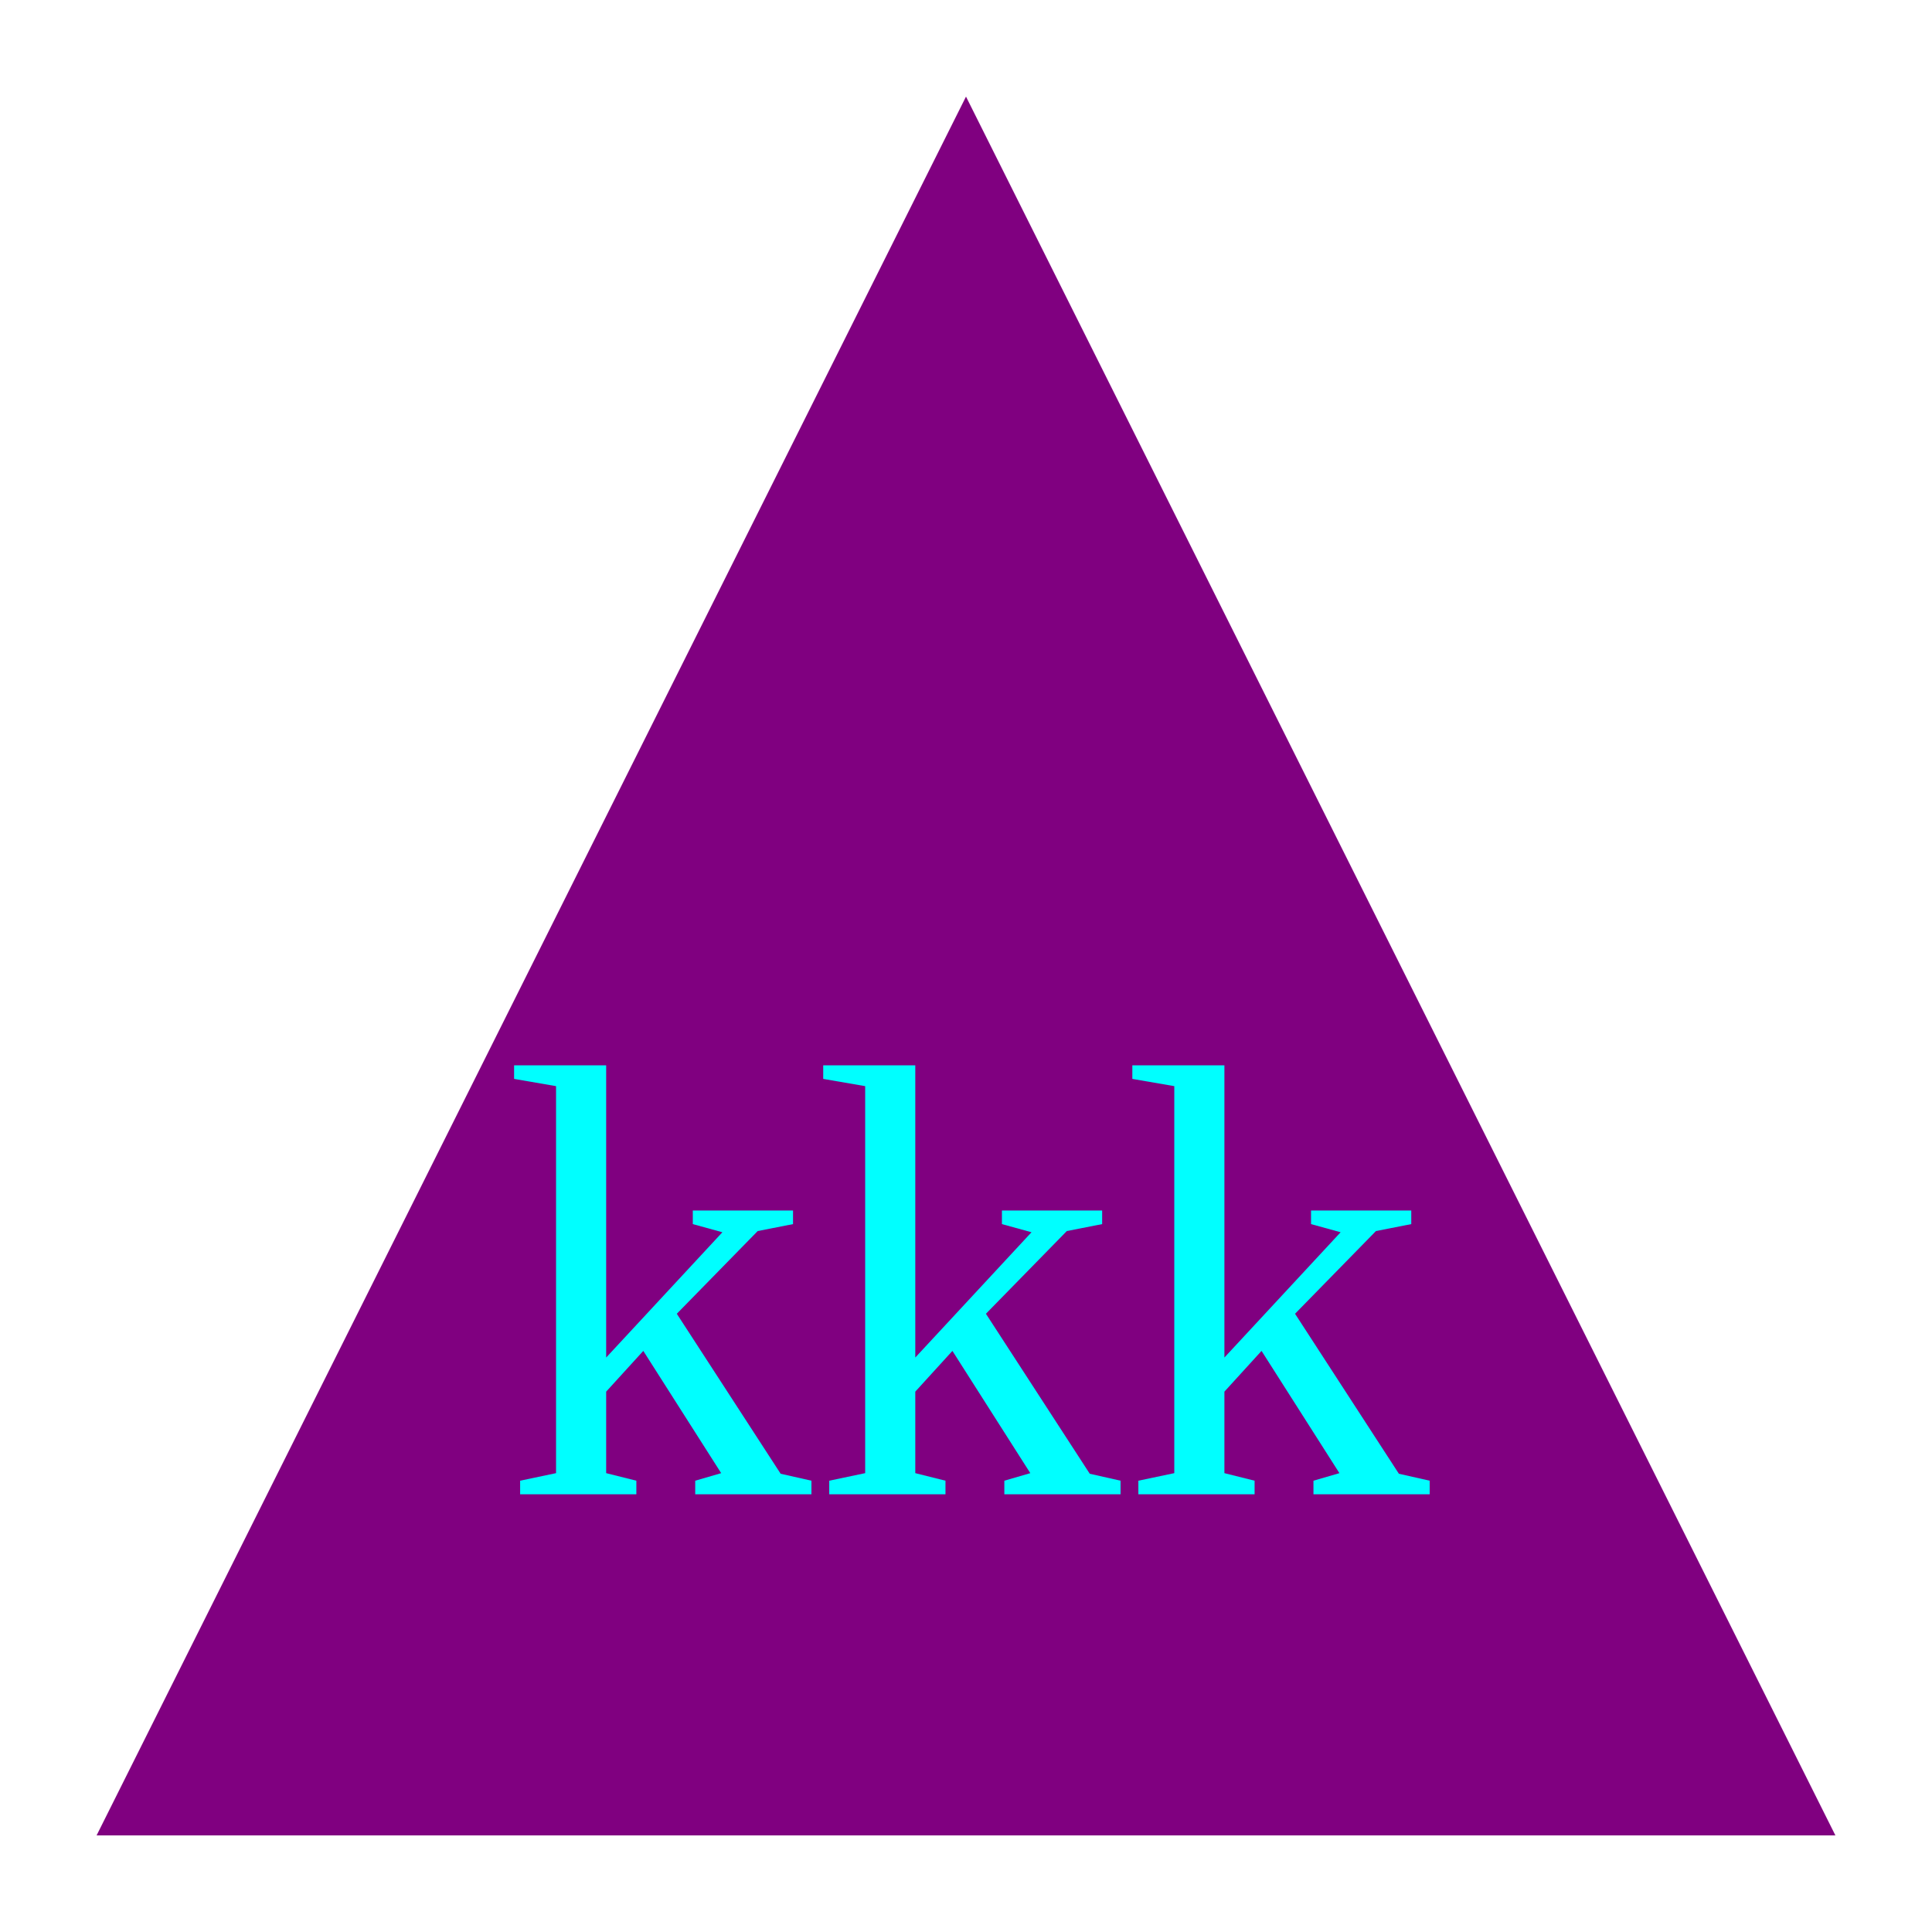
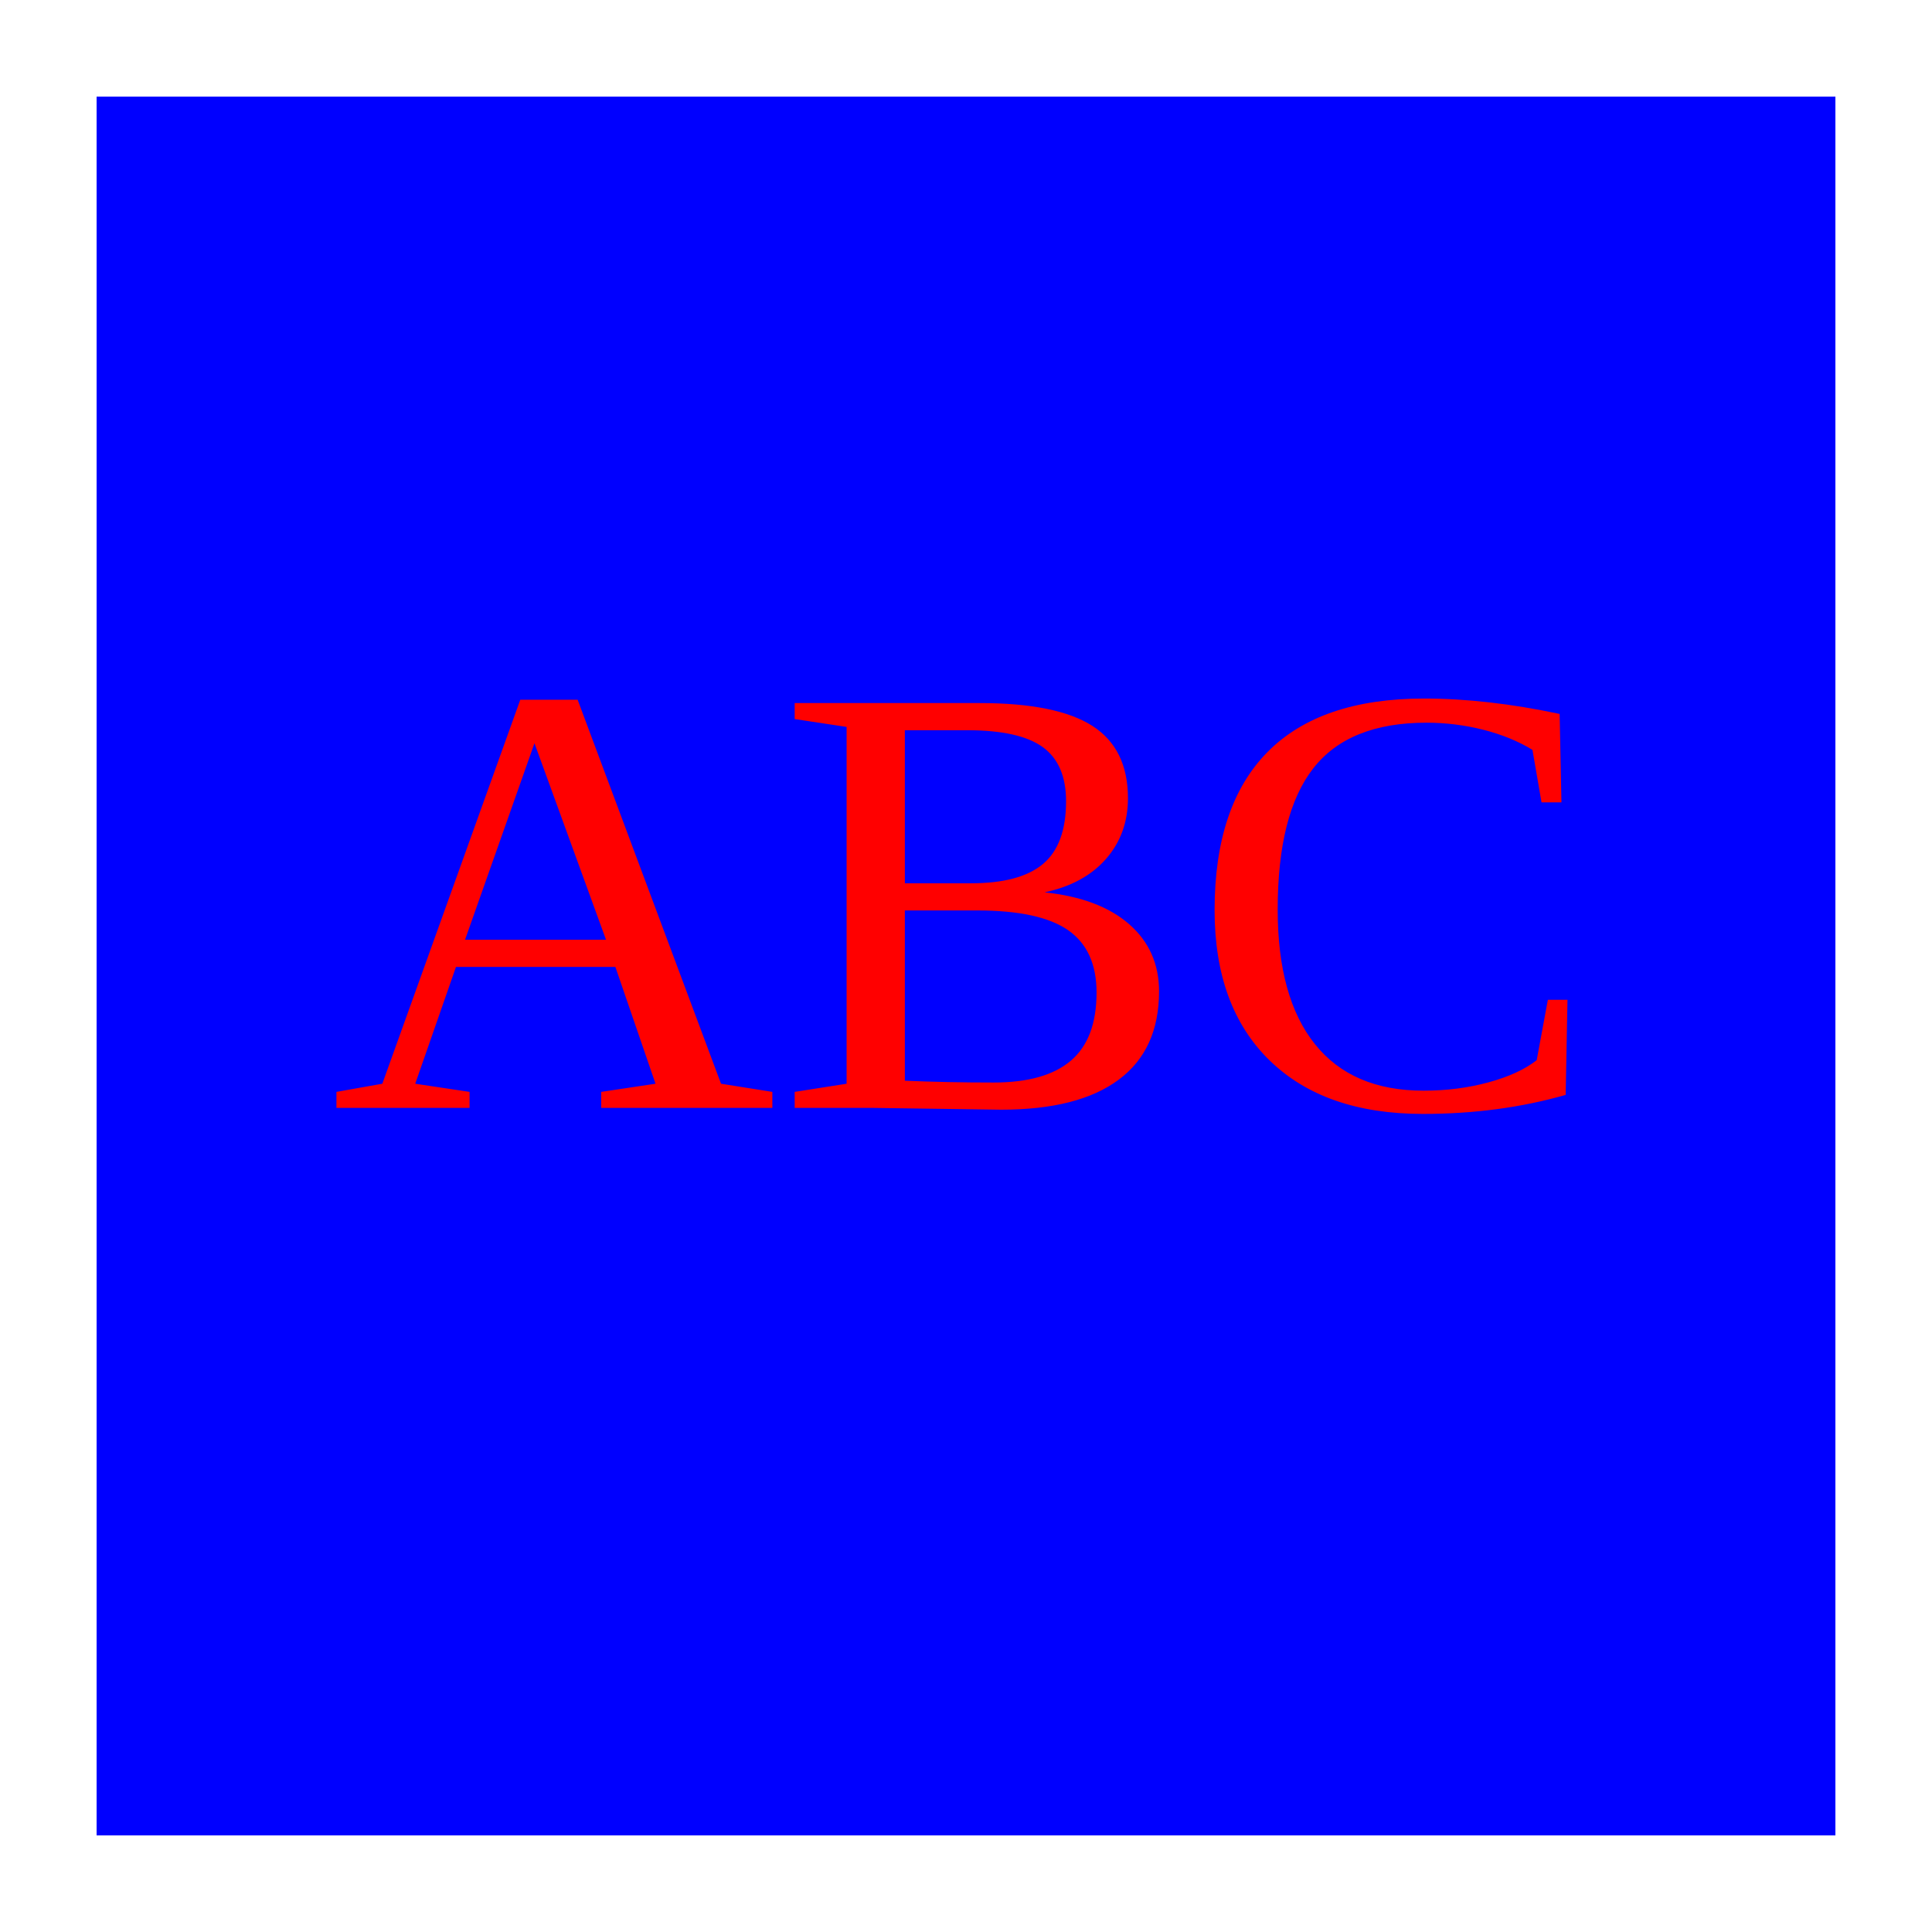
<svg xmlns="http://www.w3.org/2000/svg" width="200" height="200">
-   <polygon points="100 10 190 190 10 190" fill="purple" />
-   <text x="50%" y="70%" text-anchor="middle" dominant-baseline="middle" font-size="64" fill="cyan">kkk</text>
+   <rect x="10" y="10" width="180" height="180" fill="blue" />
+   <text x="50%" y="50%" text-anchor="middle" dominant-baseline="middle" font-size="64" fill="red">ABC</text>
</svg>
